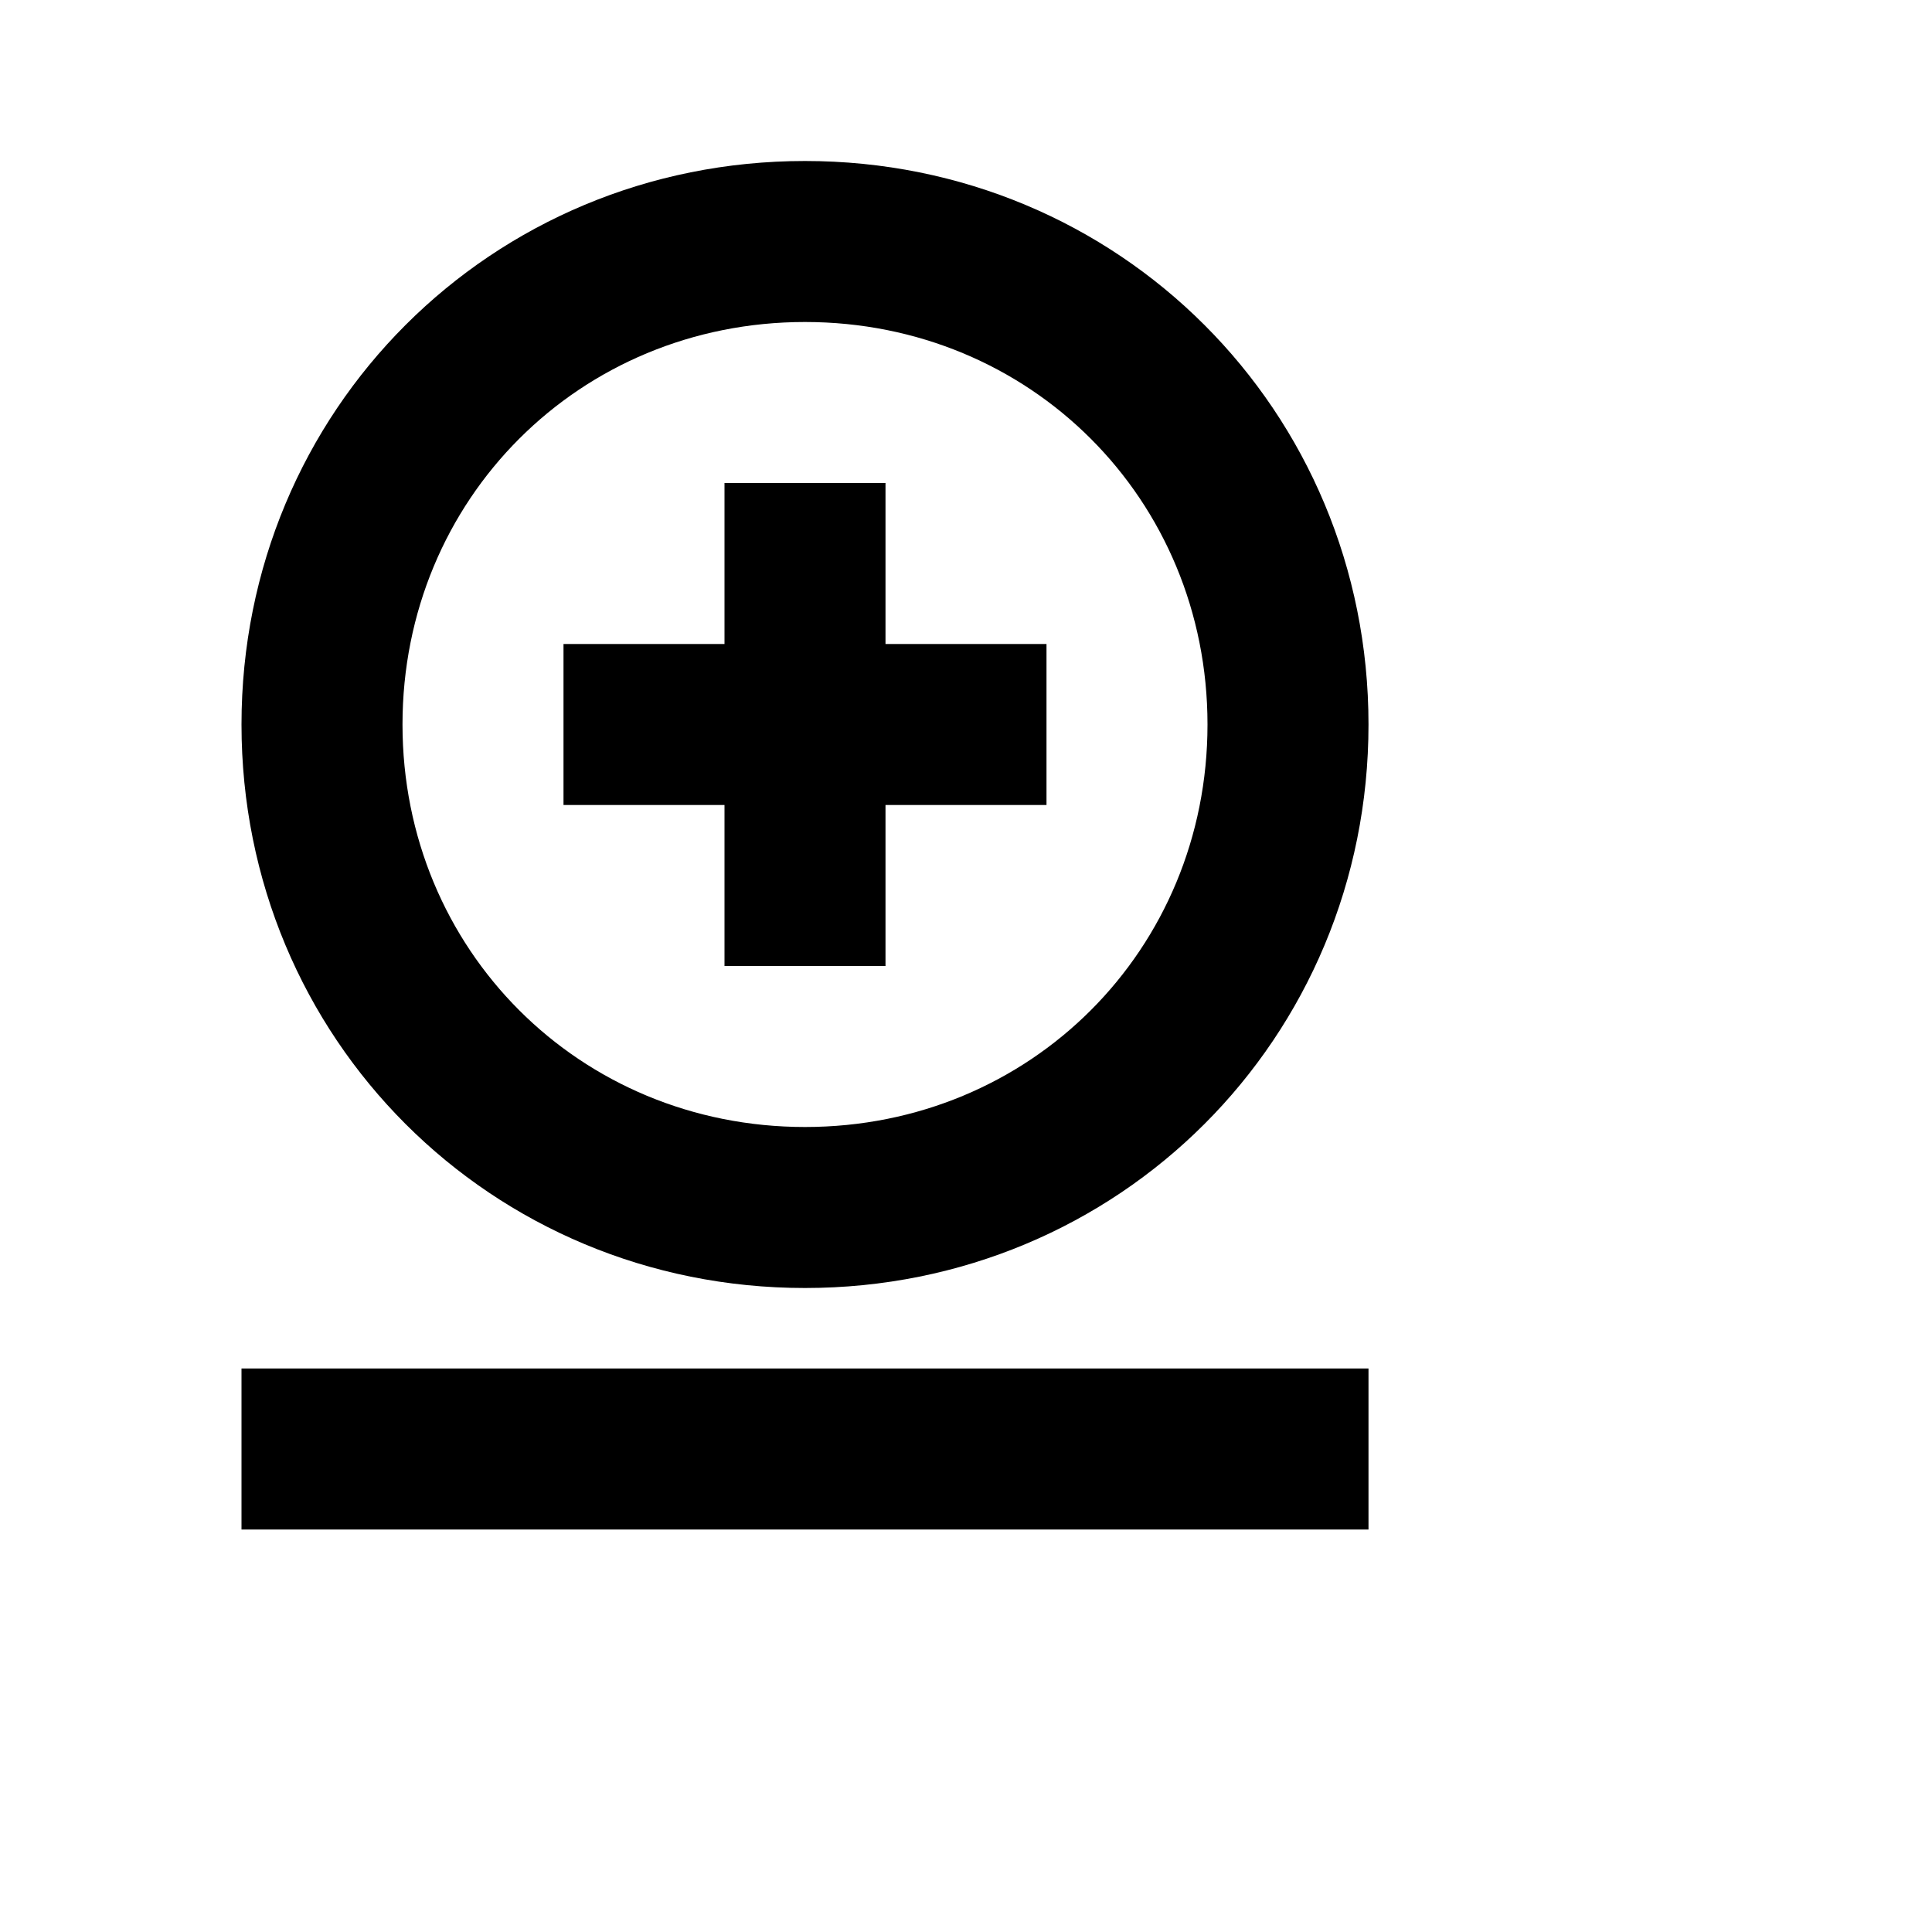
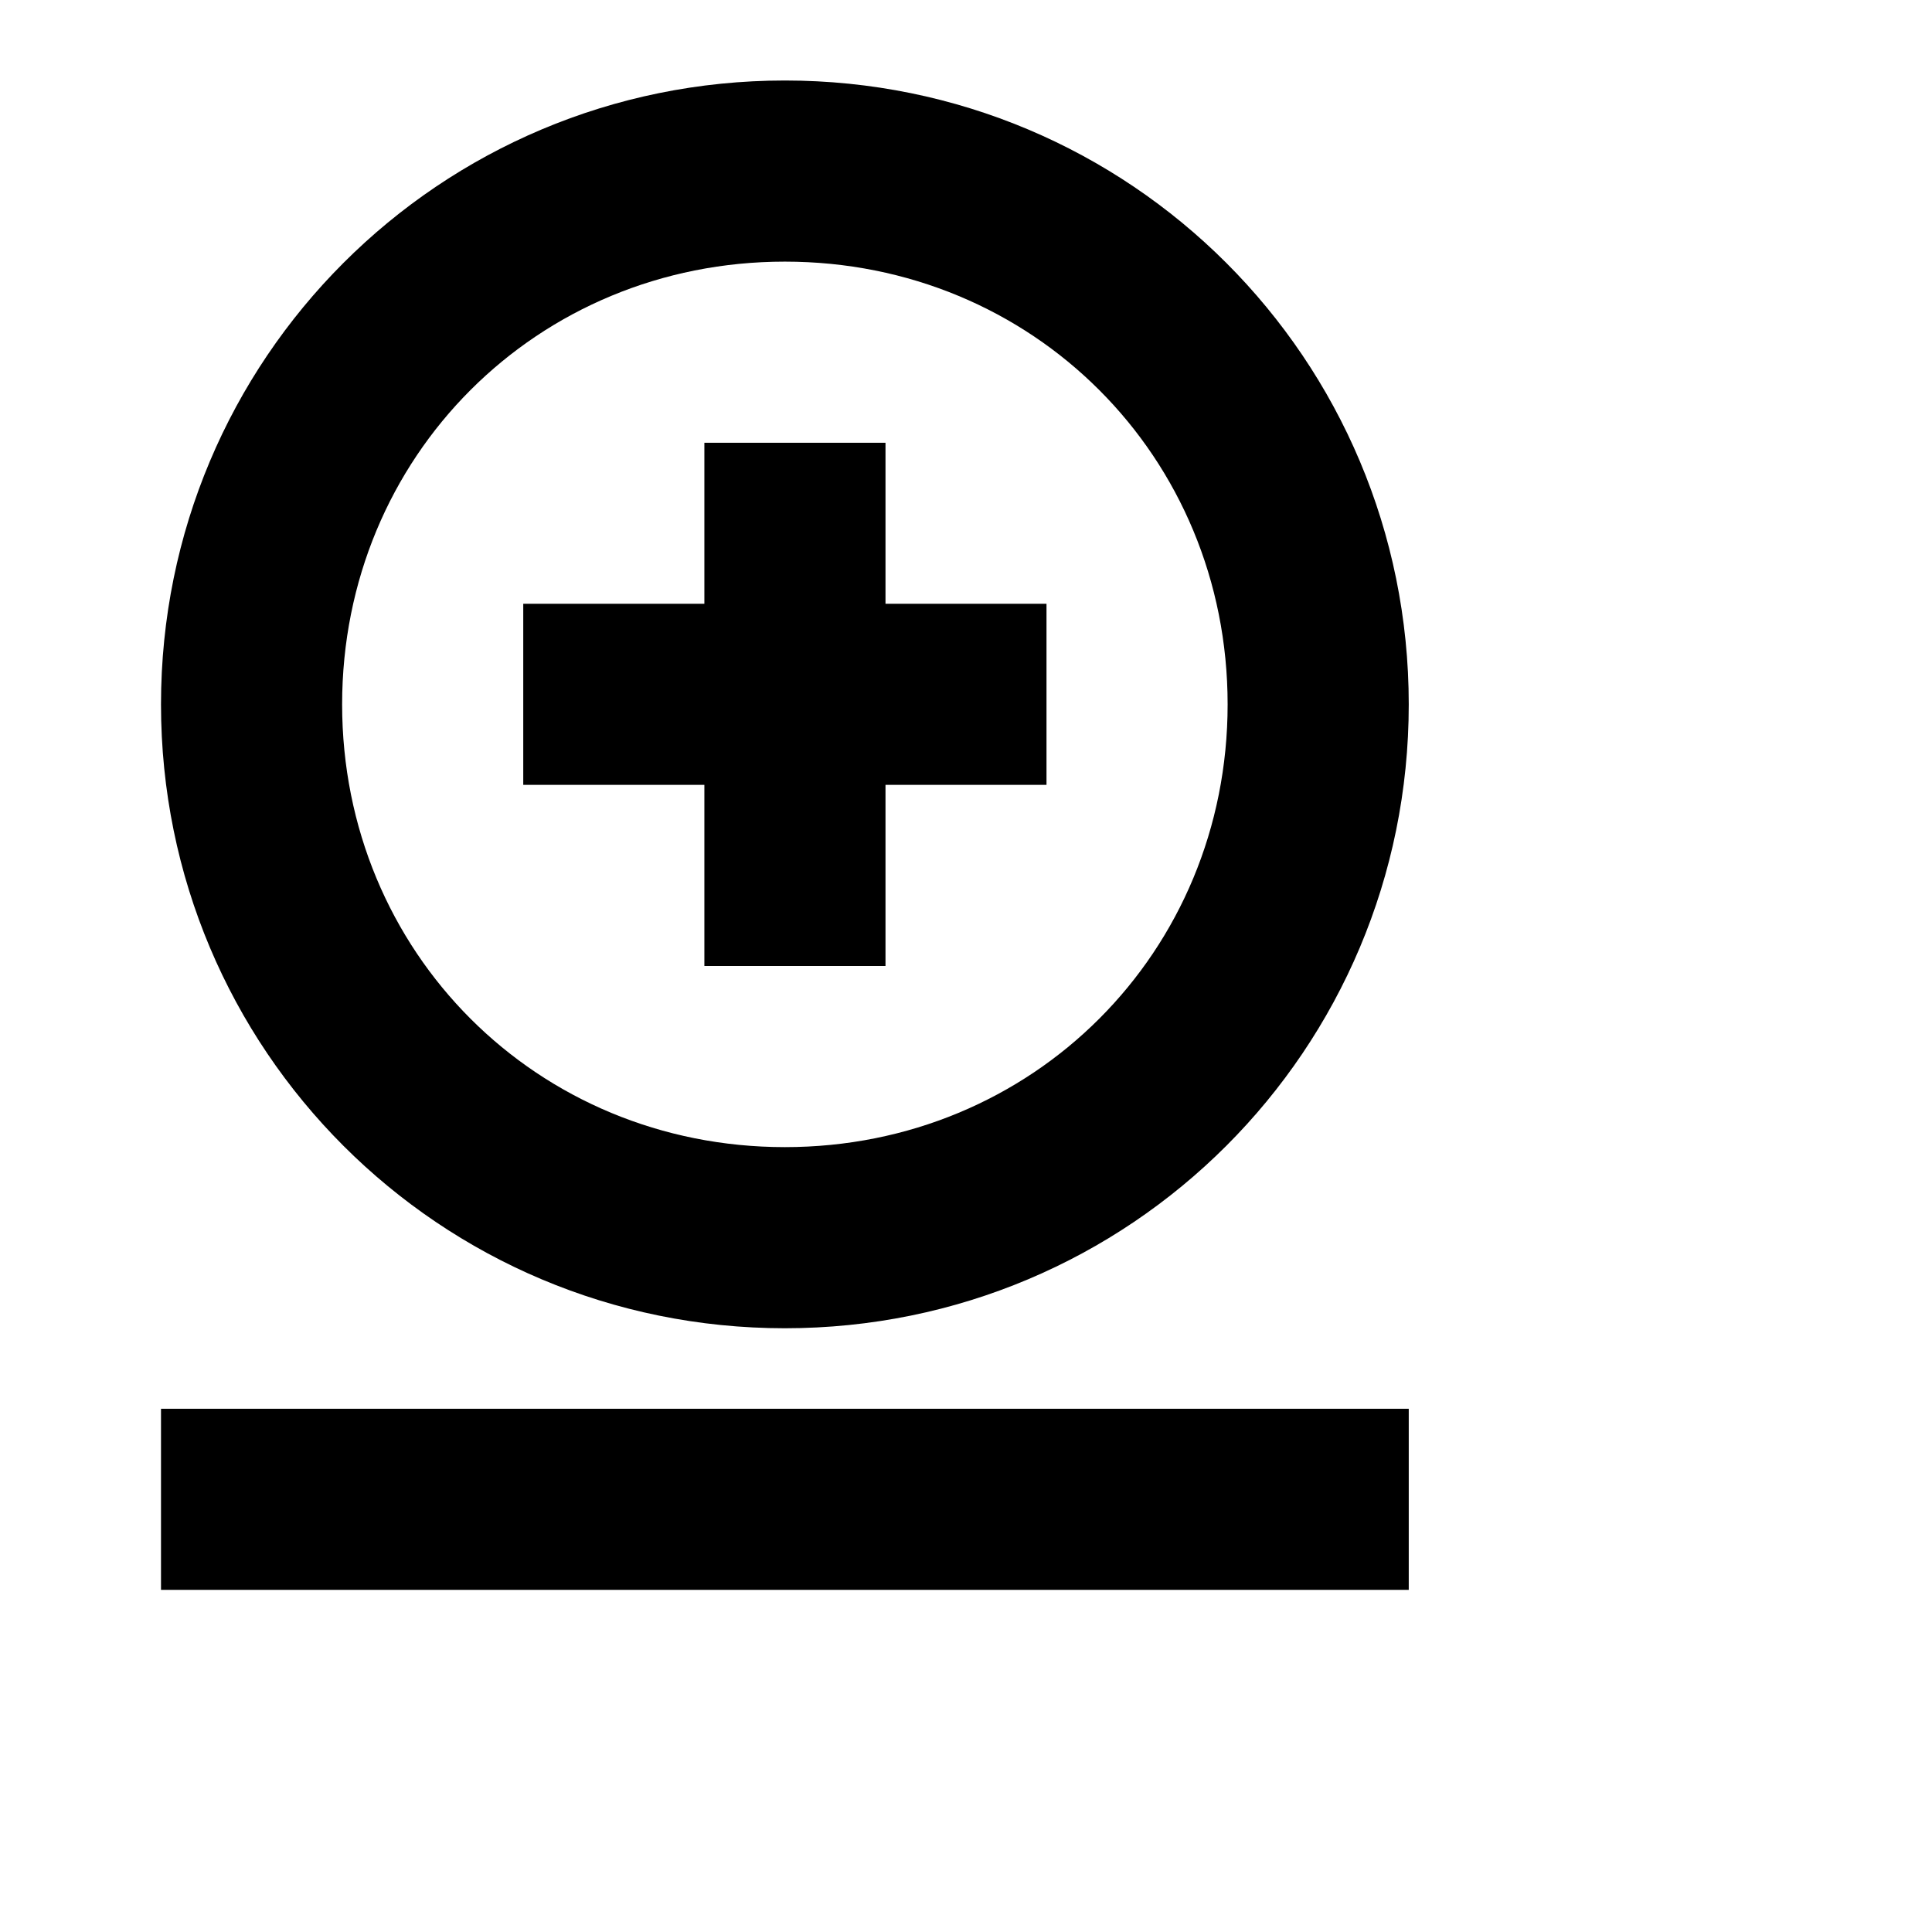
<svg xmlns="http://www.w3.org/2000/svg" viewBox="0 0 24 24" fill="currentColor">
-   <path d="M9 12h2v-2h2V8h-2V6H9v2H7v2h2v2zm1 4c3.9 0 7-3.1 7-7s-3.1-7-7-7-7 3.1-7 7 3.1 7 7 7zm0-12c2.8 0 5 2.2 5 5s-2.2 5-5 5-5-2.2-5-5 2.2-5 5-5zM3 19h14v-2H3v2z" />
+   <path d="M8.75 12H11V9.75H13V7.5H11V5.5H8.75V7.5H6.5V9.75H8.75V12ZM9.75 16.5C14.04 16.5 17.5 13.04 17.5 8.75S14.04 1 9.75 1S2 4.46 2 8.75S5.46 16.5 9.75 16.5ZM9.75 3.25C12.83 3.25 15.25 5.67 15.25 8.75S12.83 14.25 9.75 14.25S4.25 11.83 4.25 8.75S6.67 3.25 9.75 3.25ZM2 19.75H17.5V17.5H2V19.75Z" />
</svg>
